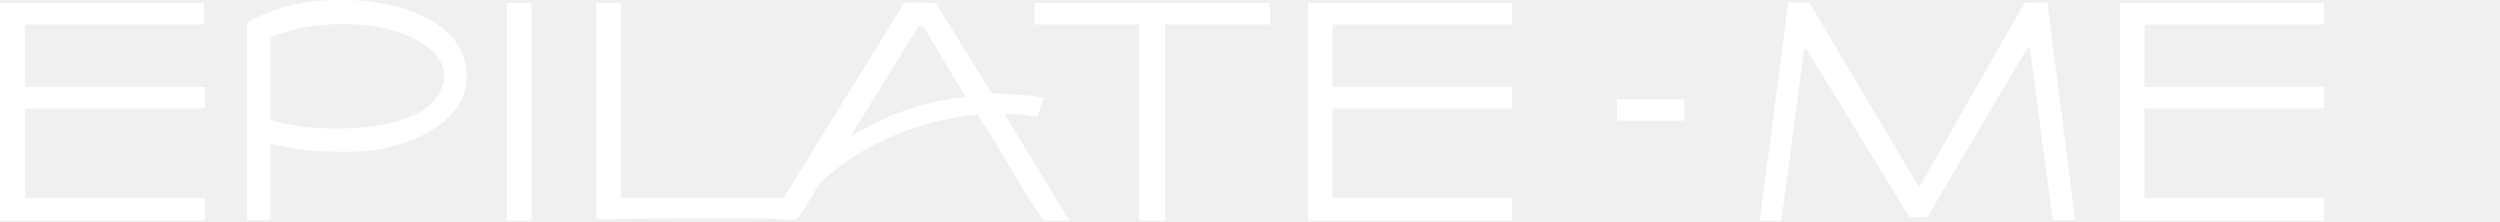
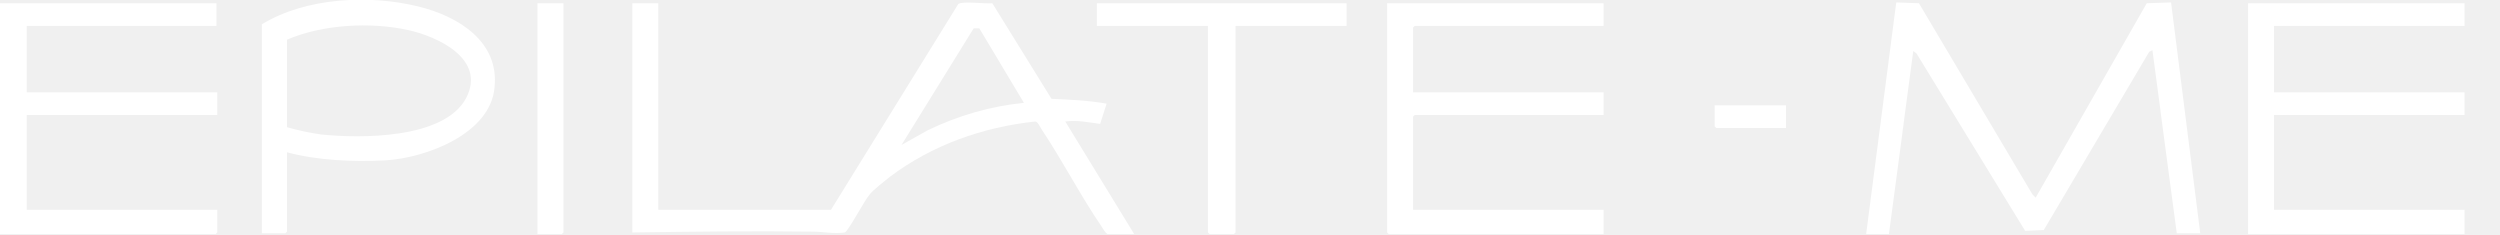
- <svg xmlns="http://www.w3.org/2000/svg" width="316" height="28" viewBox="0 0 316 28" fill="none">
-   <g clip-path="url(#clip0_1_515)">
-     <path d="M78.469 0.386V25.007H99.052L114.224 0.483C114.707 0.097 117.509 0.483 118.283 0.386L125.337 11.779C127.56 11.876 129.782 11.972 131.908 12.359L131.135 14.772C129.782 14.579 128.333 14.29 126.98 14.483L135.194 27.903H132.005C131.715 27.71 131.522 27.324 131.328 27.035C128.816 23.366 126.69 19.214 124.177 15.448C123.984 15.159 123.694 14.483 123.404 14.483C117.123 15.159 111.132 17.283 106.106 21.048C105.43 21.628 104.077 22.593 103.594 23.269C103.014 23.945 101.081 27.614 100.695 27.71C99.439 27.903 98.086 27.614 96.926 27.614C89.775 27.517 82.527 27.614 75.376 27.71V0.386H78.469ZM116.736 3.379H116.06L107.459 17.283L110.552 15.545C114.127 13.807 118.089 12.648 122.051 12.262L116.736 3.379Z" fill="white" />
-     <path d="M222.456 27.807L226.032 0.29L228.738 0.386L242.267 23.172L242.653 23.559L255.892 0.386L258.791 0.29L262.27 27.807H259.468L256.569 5.986L256.182 6.179L243.62 27.421L241.397 27.517L228.448 6.372L228.061 6.083L225.162 27.904H222.456V27.807Z" fill="white" />
-     <path d="M191.146 0.386V3.09H168.63L168.437 3.283V11.007H191.146V13.71H168.63L168.437 13.903V25.007H191.146V27.904H165.538L165.344 27.71V0.386H191.146Z" fill="white" />
-     <path d="M293.774 0.386V3.09H271.064V11.007H293.774V13.71H271.064V25.007H293.774V27.904H267.972V0.386H293.774Z" fill="white" />
-     <path d="M25.802 0.386V3.09H3.189V11.007H25.898V13.71H3.189V25.007H25.898V27.71L25.705 27.904H0V0.386H25.802Z" fill="white" />
-     <path d="M34.209 18.152V27.614L34.016 27.807H31.213V2.897C36.432 -0.29 43.969 -0.676 49.864 0.772C54.599 1.931 59.528 4.924 58.948 10.428C58.465 15.931 50.83 18.828 45.902 19.117C42.036 19.31 37.785 19.117 34.209 18.152ZM34.209 15.159C35.562 15.545 36.915 15.834 38.268 16.027C42.906 16.51 52.956 16.607 55.566 11.683C57.981 7.048 52.183 4.345 48.608 3.572C44.163 2.607 38.461 2.897 34.209 4.731V15.159Z" fill="white" />
-     <path d="M160.513 0.386V3.09H147.273V27.71L147.08 27.904H144.181L143.988 27.71V3.09H130.749V0.386H160.513Z" fill="white" />
-     <path d="M67.162 0.386V27.71L66.969 27.904H64.07V0.386H67.162Z" fill="white" />
-     <path d="M212.889 12.552V15.255H204.579L204.385 15.062V12.552H212.889Z" fill="white" />
-   </g>
+ <svg xmlns="http://www.w3.org/2000/svg" width="298" height="28">
  <defs>
-     <clipPath id="clip0_1_515">
-       <rect width="316" height="28" fill="white" />
+     <clipPath id="clip0_2012_2">
+       <rect id="svg_1" fill="white" height="28" width="316" />
    </clipPath>
  </defs>
+   <g>
+     <rect fill="none" id="canvas_background" height="30" width="300" y="-1" x="-1" />
+   </g>
+   <g>
+     <g stroke="null" id="svg_2" clip-path="url(#clip0_2012_2)">
+       <path stroke="null" id="svg_3" fill="white" d="m78.469,0.386l0,24.621l20.584,0l15.172,-24.524c0.483,-0.386 3.285,0 4.059,-0.097l7.054,11.393c2.223,0.097 4.445,0.193 6.571,0.579l-0.773,2.414c-1.353,-0.193 -2.802,-0.483 -4.155,-0.29l8.214,13.421l-3.189,0c-0.29,-0.193 -0.483,-0.579 -0.677,-0.869c-2.512,-3.669 -4.638,-7.821 -7.151,-11.586c-0.193,-0.29 -0.483,-0.966 -0.773,-0.966c-6.281,0.676 -12.273,2.8 -17.298,6.566c-0.676,0.579 -2.029,1.545 -2.512,2.221c-0.58,0.676 -2.513,4.345 -2.899,4.441c-1.256,0.193 -2.609,-0.097 -3.769,-0.097c-7.151,-0.097 -14.399,0 -21.55,0.097l0,-27.324l3.092,0zm38.267,2.993l-0.676,0l-8.601,13.903l3.093,-1.738c3.575,-1.738 7.537,-2.897 11.499,-3.283l-5.315,-8.883z" />
+       <path stroke="null" id="svg_4" fill="white" d="m222.456,27.807l3.576,-27.517l2.706,0.097l13.529,22.786l0.386,0.386l13.239,-23.172l2.899,-0.097l3.479,27.517l-2.802,0l-2.899,-21.821l-0.387,0.193l-12.562,21.241l-2.223,0.097l-12.949,-21.145l-0.387,-0.29l-2.899,21.821l-2.706,0l0,-0.097z" />
+       <path stroke="null" id="svg_5" fill="white" d="m191.146,0.386l0,2.703l-22.516,0l-0.193,0.193l0,7.724l22.709,0l0,2.704l-22.516,0l-0.193,0.193l0,11.103l22.709,0l0,2.897l-25.608,0l-0.194,-0.193l0,-27.324l25.802,0z" />
+       <path stroke="null" id="svg_6" fill="white" d="m293.774,0.386l0,2.703l-22.71,0l0,7.917l22.71,0l0,2.704l-22.71,0l0,11.296l22.71,0l0,2.897l-25.802,0l0,-27.517l25.802,0z" />
+       <path stroke="null" id="svg_7" fill="white" d="m25.802,0.386l0,2.703l-22.613,0l0,7.917l22.71,0l0,2.704l-22.71,0l0,11.296l22.71,0l0,2.704l-0.193,0.193l-25.705,0l0,-27.517l25.802,0z" />
+       <path stroke="null" id="svg_8" fill="white" d="m34.209,18.152l0,9.462l-0.193,0.193l-2.802,0l0,-24.91c5.218,-3.186 12.756,-3.572 18.651,-2.124c4.735,1.159 9.664,4.152 9.084,9.655c-0.483,5.503 -8.117,8.4 -13.046,8.69c-3.865,0.193 -8.117,0 -11.693,-0.966zm0,-2.993c1.353,0.386 2.706,0.676 4.059,0.869c4.638,0.483 14.689,0.579 17.298,-4.345c2.416,-4.634 -3.382,-7.338 -6.958,-8.11c-4.445,-0.966 -10.147,-0.676 -14.399,1.159l0,10.428z" />
+       <path stroke="null" id="svg_9" fill="white" d="m160.513,0.386l0,2.703l-13.24,0l0,24.621l-0.193,0.193l-2.899,0l-0.193,-0.193l0,-24.621l-13.239,0l0,-2.703l29.764,0z" />
+       <path stroke="null" id="svg_10" fill="white" d="m67.162,0.386l0,27.324l-0.193,0.193l-2.899,0l0,-27.517l3.092,0z" />
+       <path stroke="null" id="svg_11" fill="white" d="m212.889,12.552l0,2.704l-8.31,0l-0.194,-0.193l0,-2.51l8.504,0z" />
+     </g>
+   </g>
</svg>
